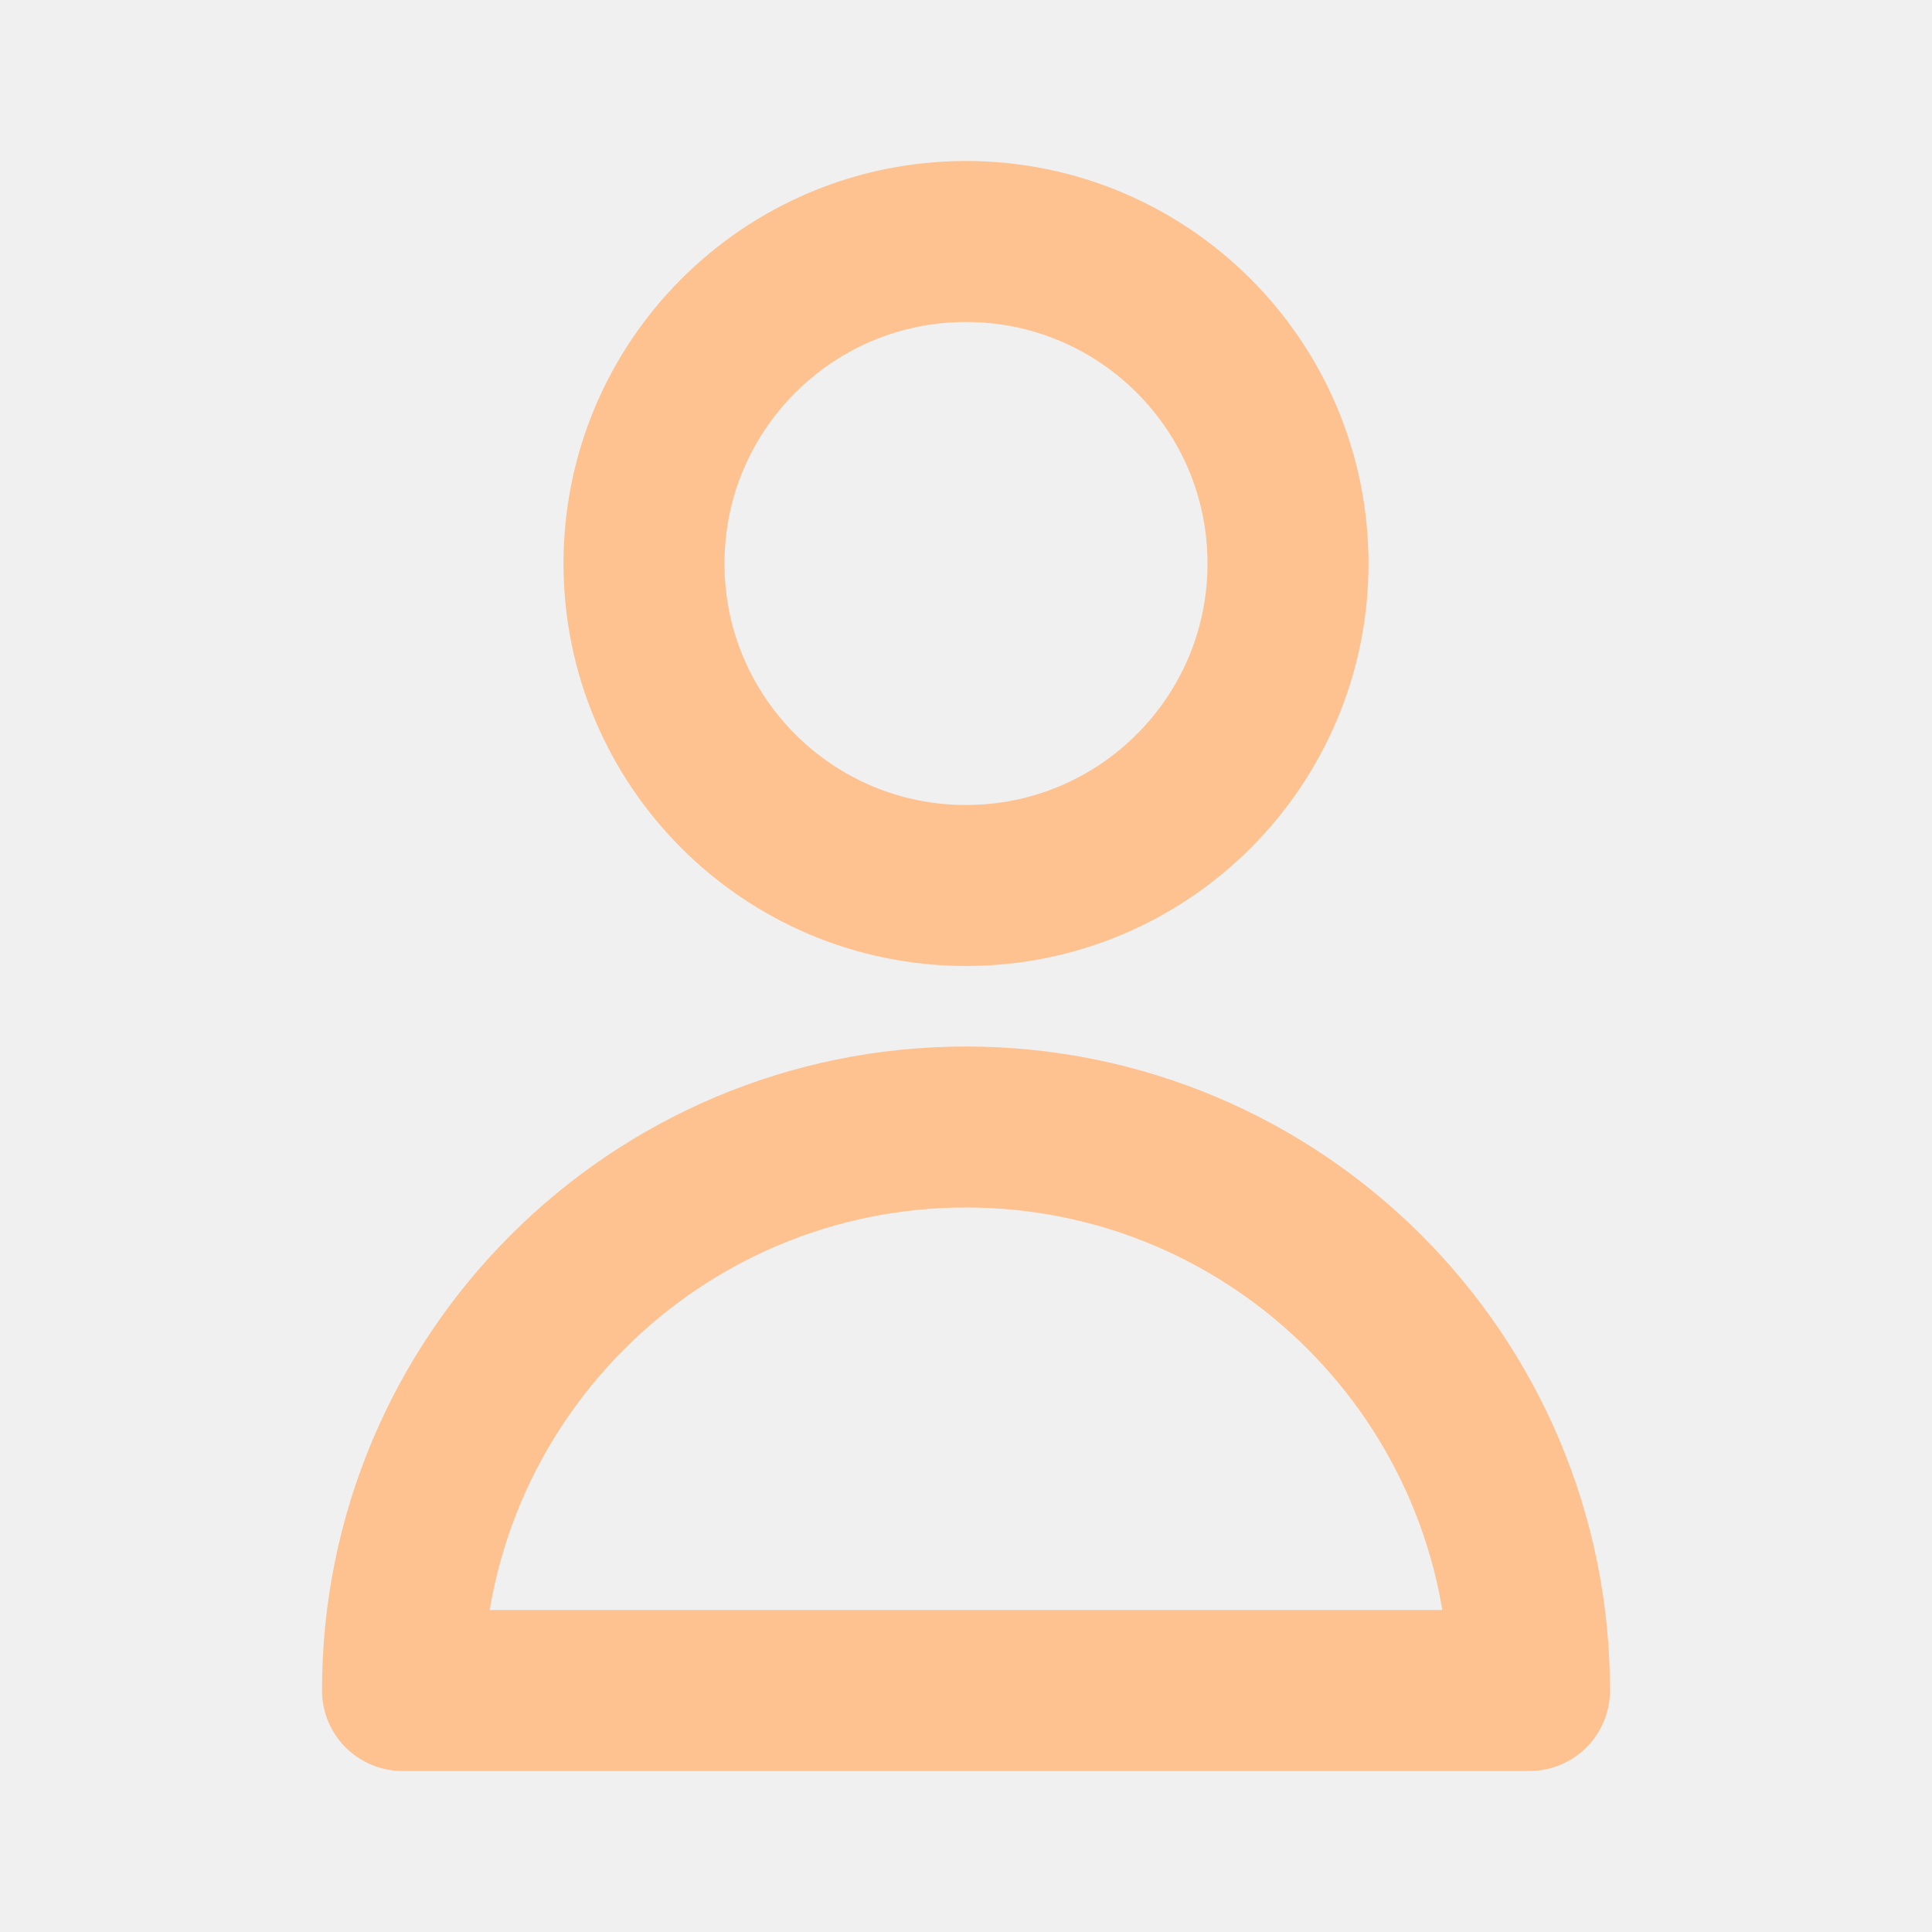
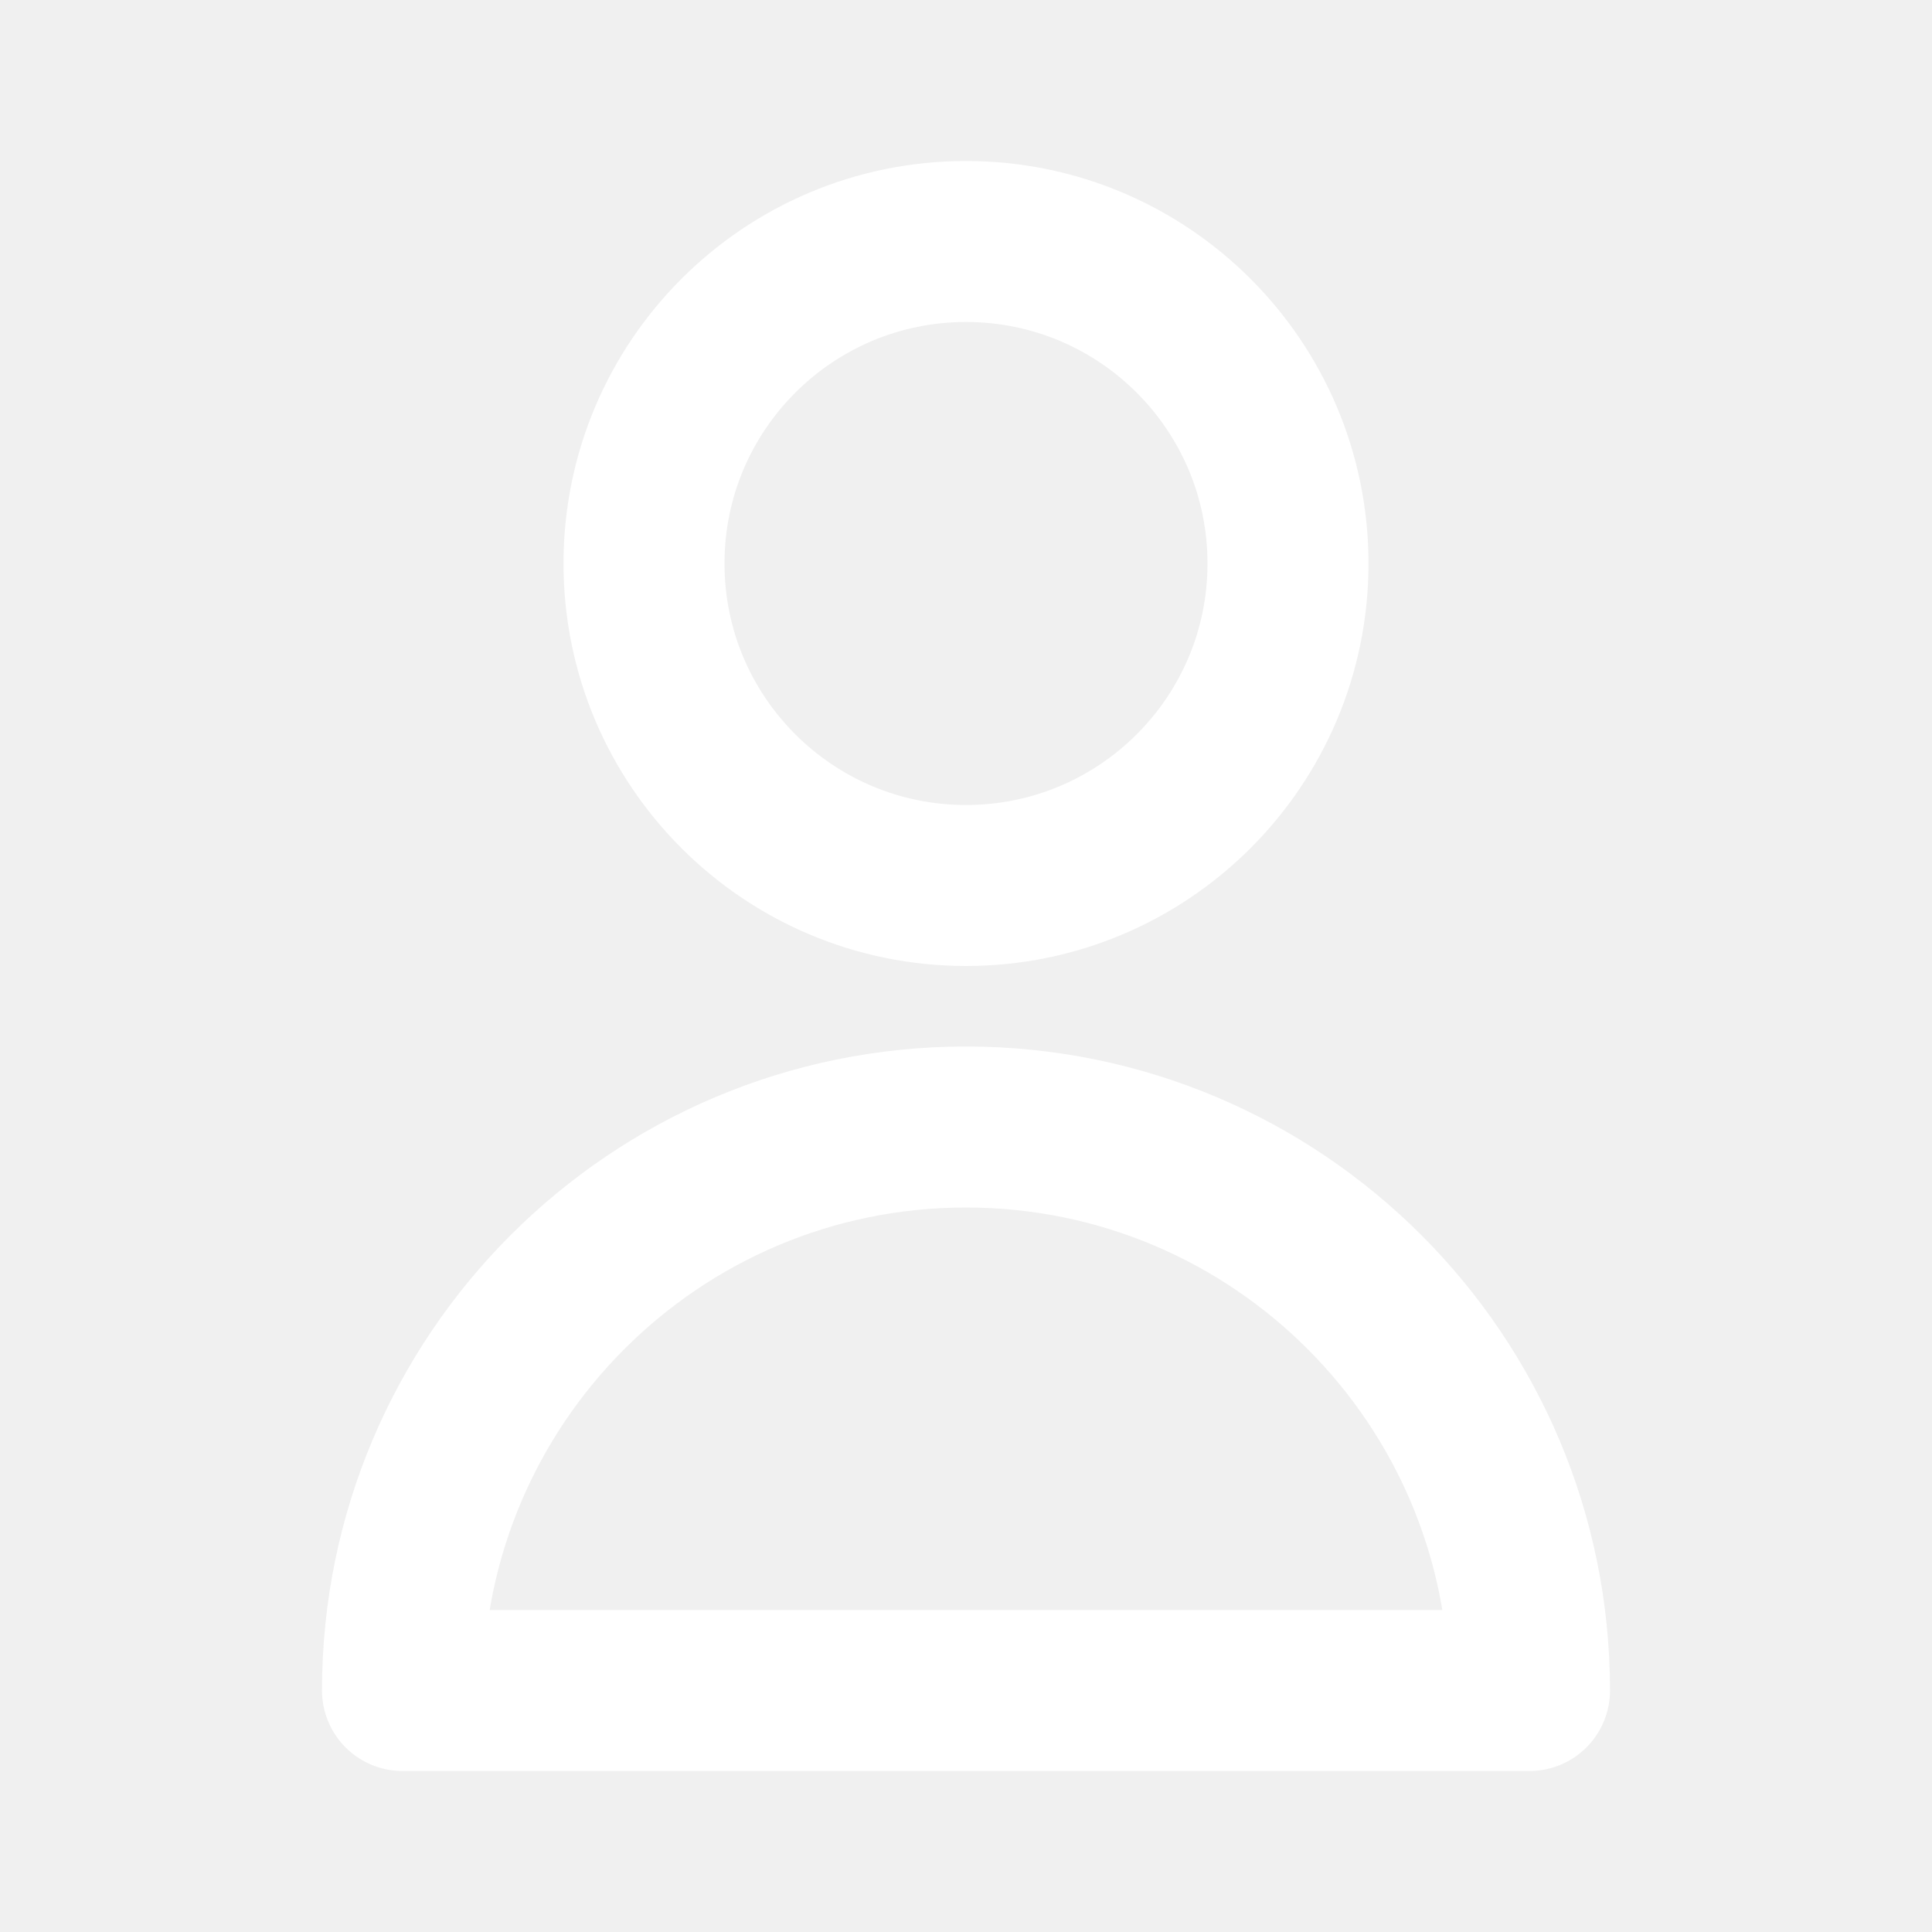
<svg xmlns="http://www.w3.org/2000/svg" width="800px" height="800px" viewBox="0 0 24 24" fill="none">
  <g id="SVGRepo_bgCarrier" stroke-width="0" />
  <g id="SVGRepo_tracerCarrier" stroke-linecap="round" stroke-linejoin="round" />
  <g id="SVGRepo_iconCarrier">
-     <path d="M16 7C16 9.209 14.209 11 12 11C9.791 11 8 9.209 8 7C8 4.791 9.791 3 12 3C14.209 3 16 4.791 16 7Z" stroke="#fec291" stroke-width="2" stroke-linecap="round" stroke-linejoin="round" />
-     <path d="M12 14C8.134 14 5 17.134 5 21H19C19 17.134 15.866 14 12 14Z" stroke="#fec291" stroke-width="2" stroke-linecap="round" stroke-linejoin="round" />
+     <path d="M16 7C16 9.209 14.209 11 12 11C9.791 11 8 9.209 8 7C8 4.791 9.791 3 12 3C14.209 3 16 4.791 16 7Z" stroke="white" stroke-width="2" stroke-linecap="round" stroke-linejoin="round" />
+     <path d="M12 14C8.134 14 5 17.134 5 21H19C19 17.134 15.866 14 12 14Z" stroke="white" stroke-width="2" stroke-linecap="round" stroke-linejoin="round" />
  </g>
</svg>
